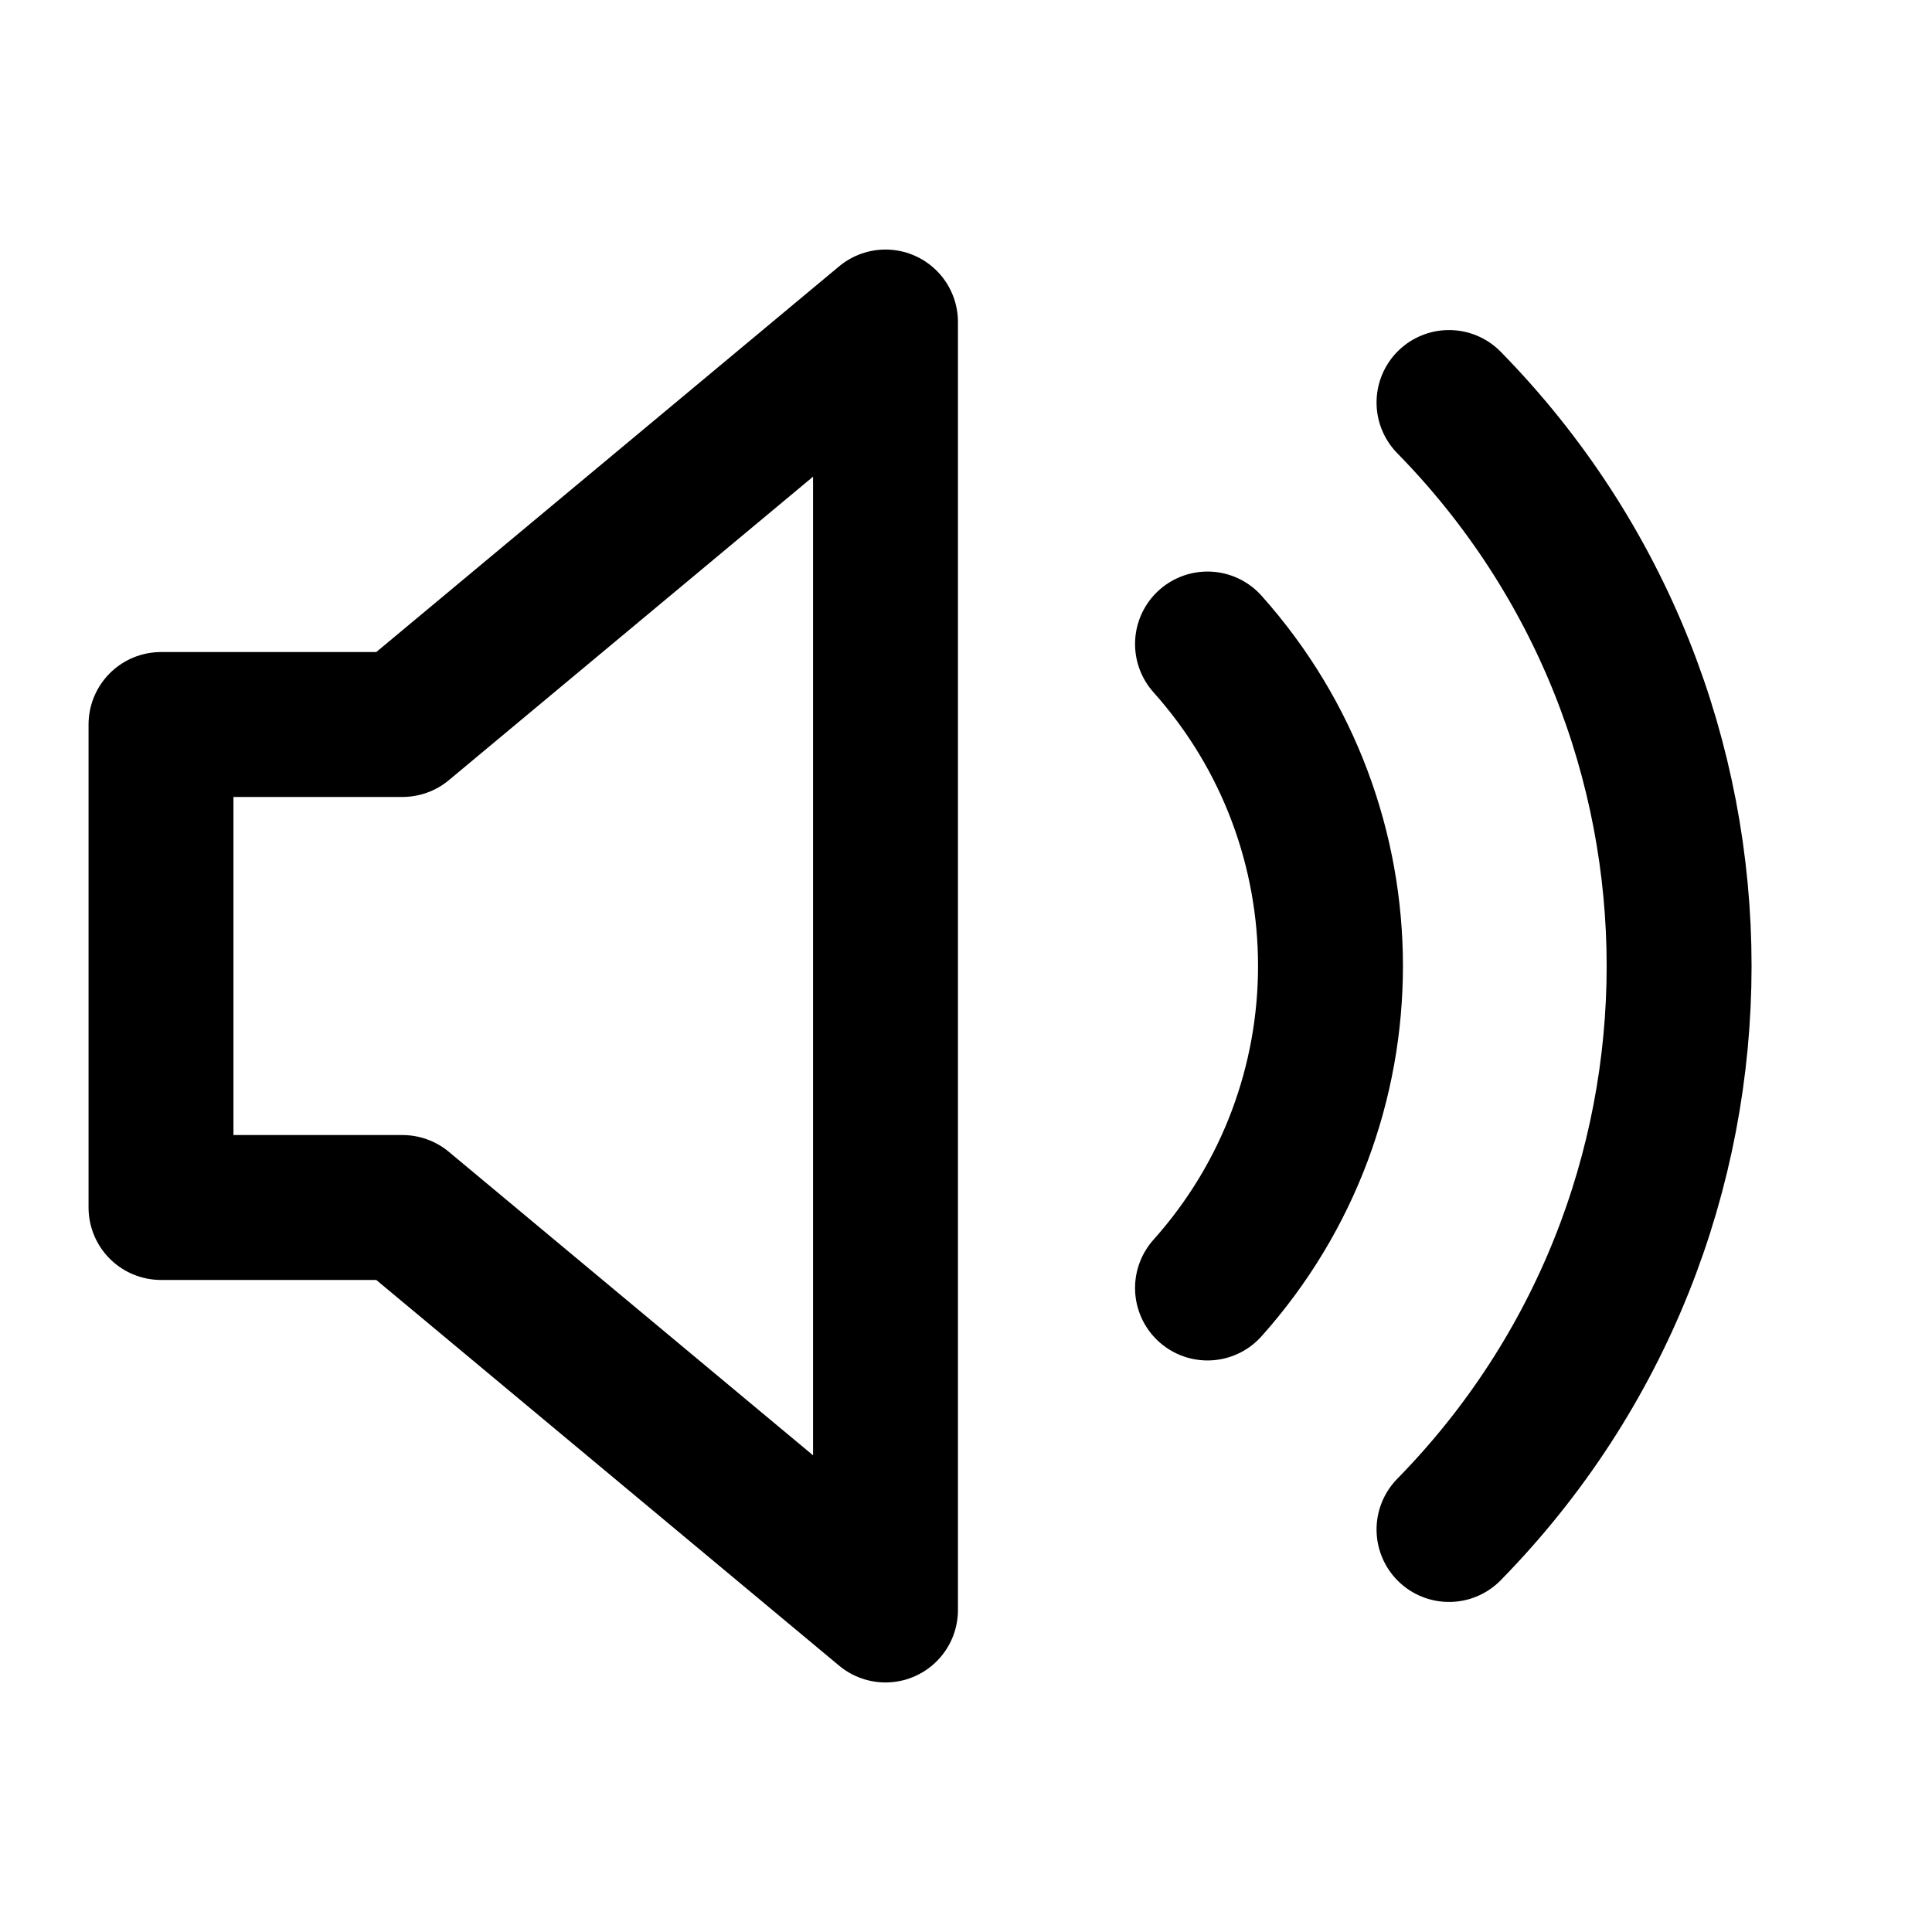
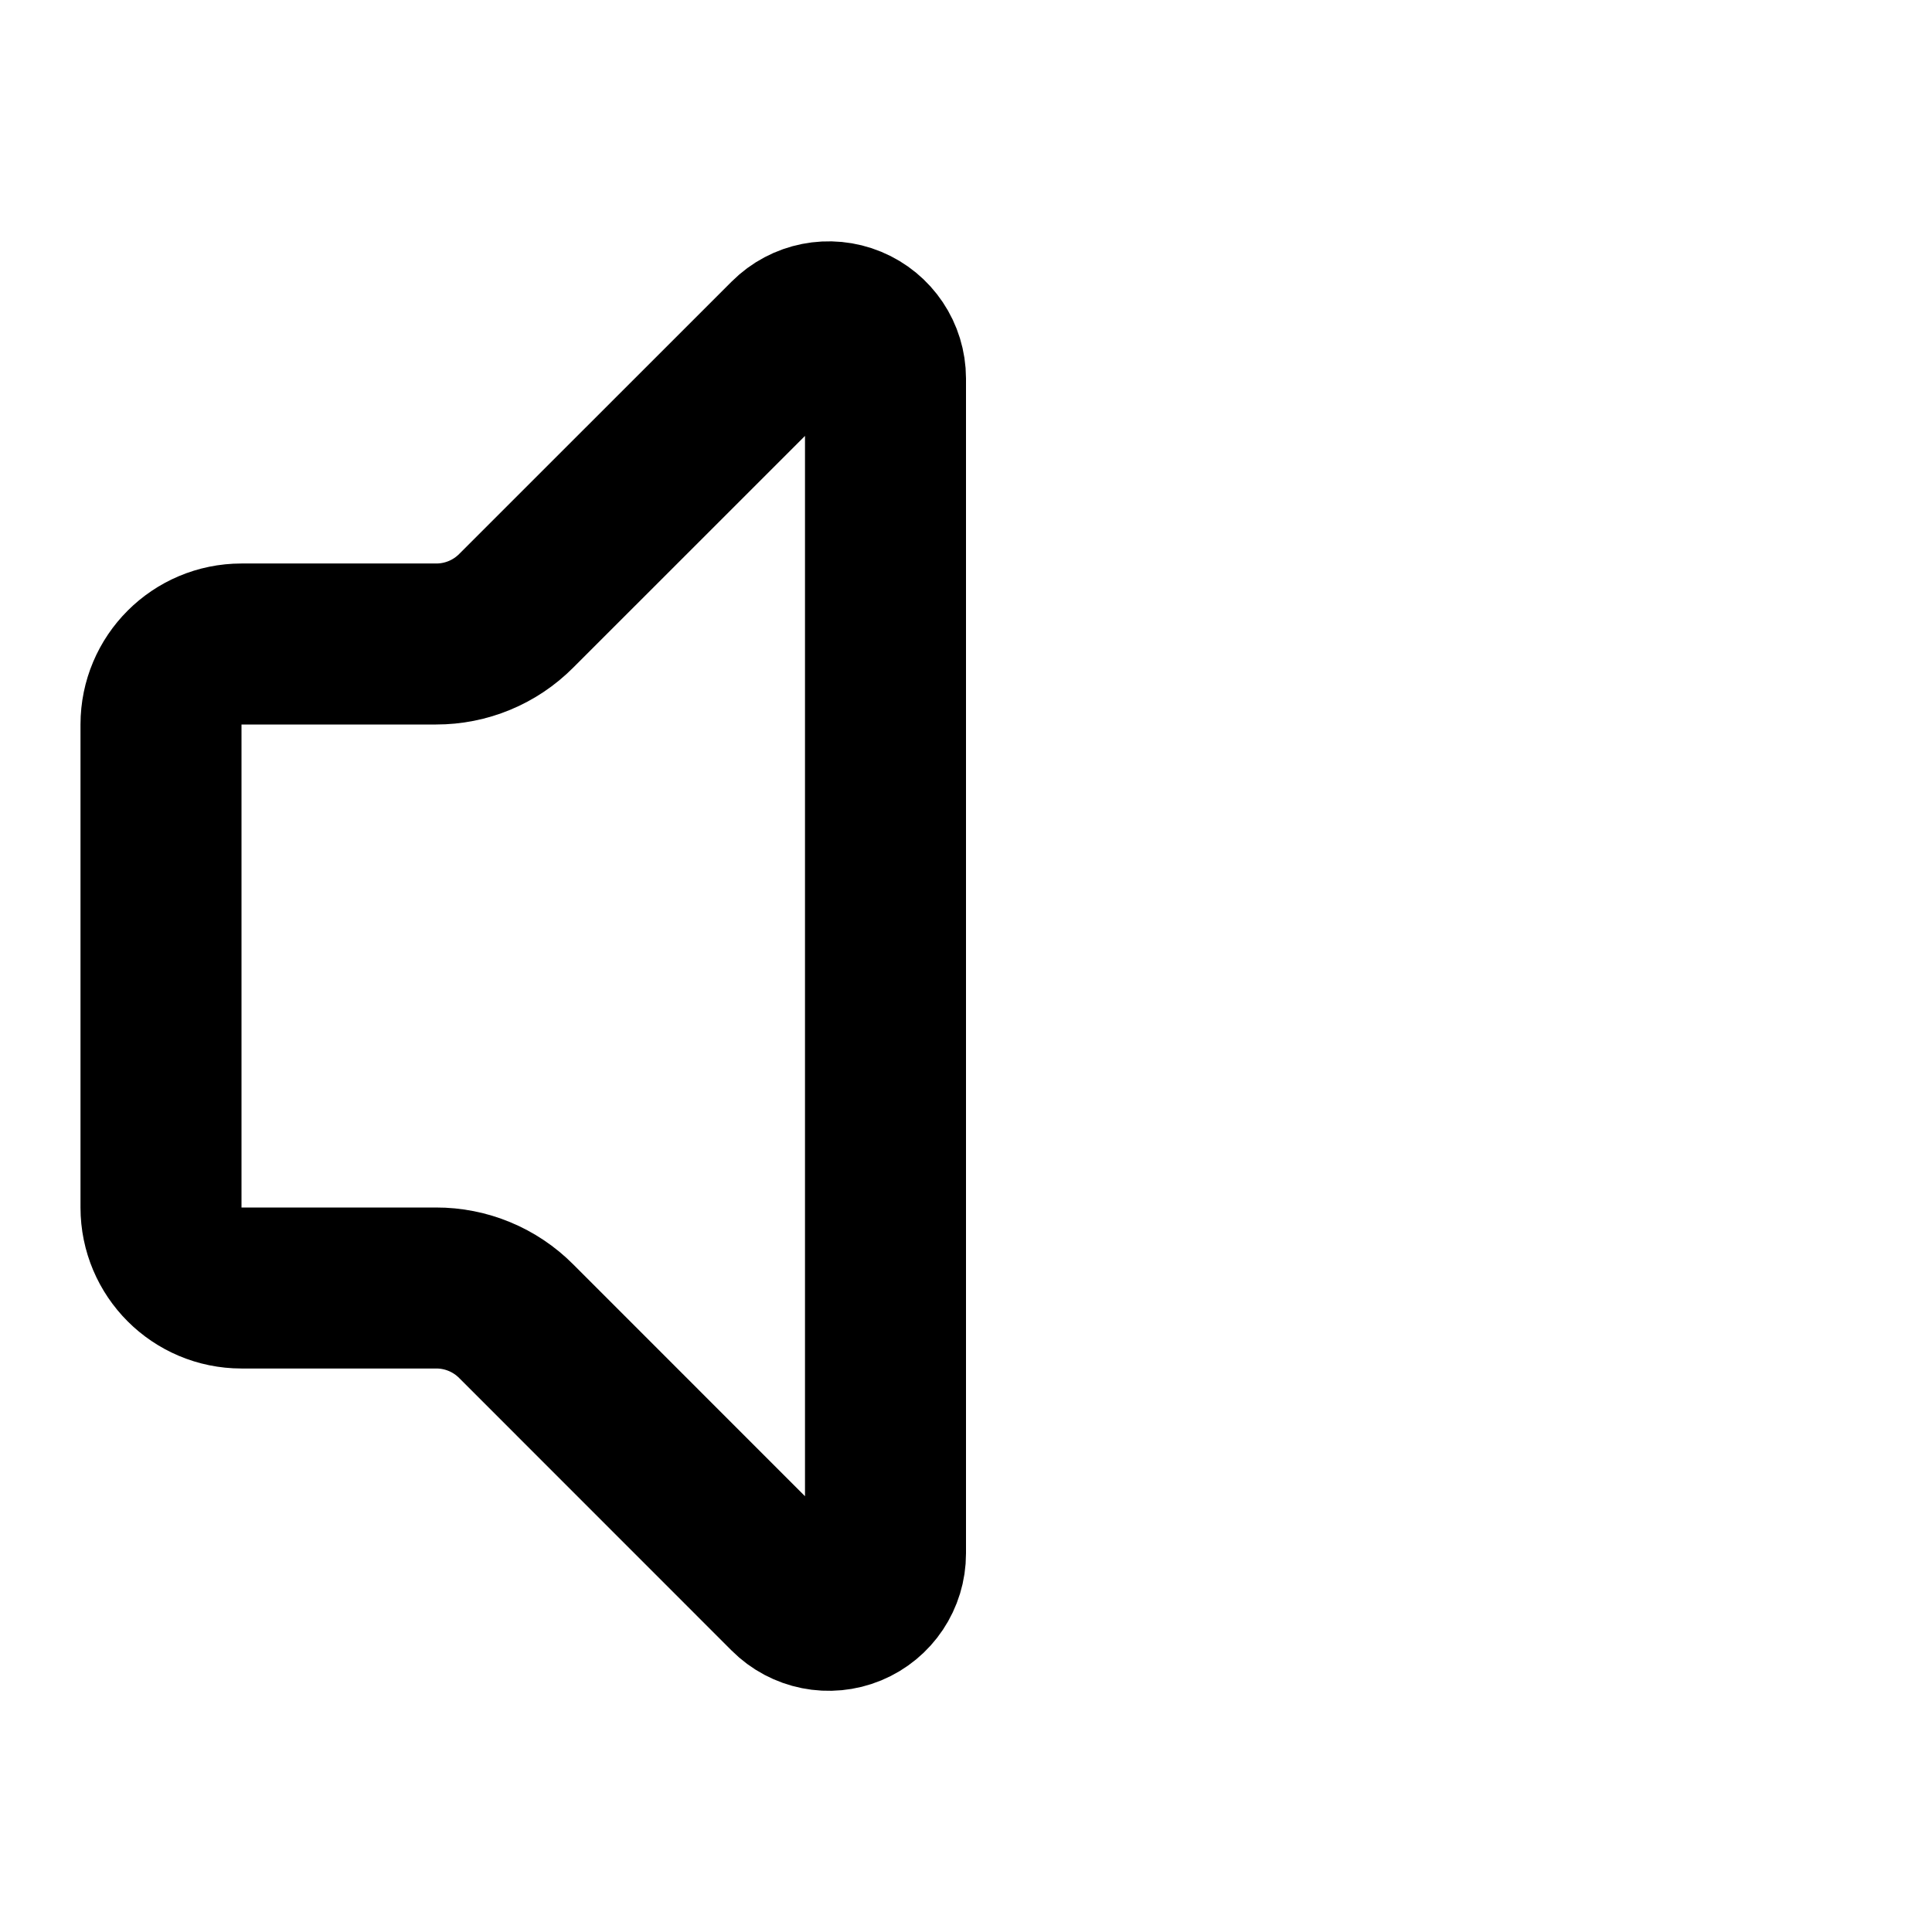
- <svg xmlns="http://www.w3.org/2000/svg" viewBox="0 0 24 24" fill="none" stroke="currentColor" stroke-width="1.8" stroke-linecap="round" stroke-linejoin="round">
-   <path d="M11 4 5 9H2v6h3l6 5Z" />
-   <path d="M15 8a6 6 0 0 1 0 8m3-11a10 10 0 0 1 0 14" />
+ <svg xmlns="http://www.w3.org/2000/svg" width="20" height="20" viewBox="0 0 24 24" fill="none" stroke="currentColor" stroke-width="2" stroke-linecap="round" stroke-linejoin="round" class="lucide lucide-volume preview-icon">
+   <path d="M11 4.702a.705.705 0 0 0-1.203-.498L6.413 7.587A1.4 1.4 0 0 1 5.416 8H3a1 1 0 0 0-1 1v6a1 1 0 0 0 1 1h2.416a1.4 1.4 0 0 1 .997.413l3.383 3.384A.705.705 0 0 0 11 19.298z" />
</svg>
